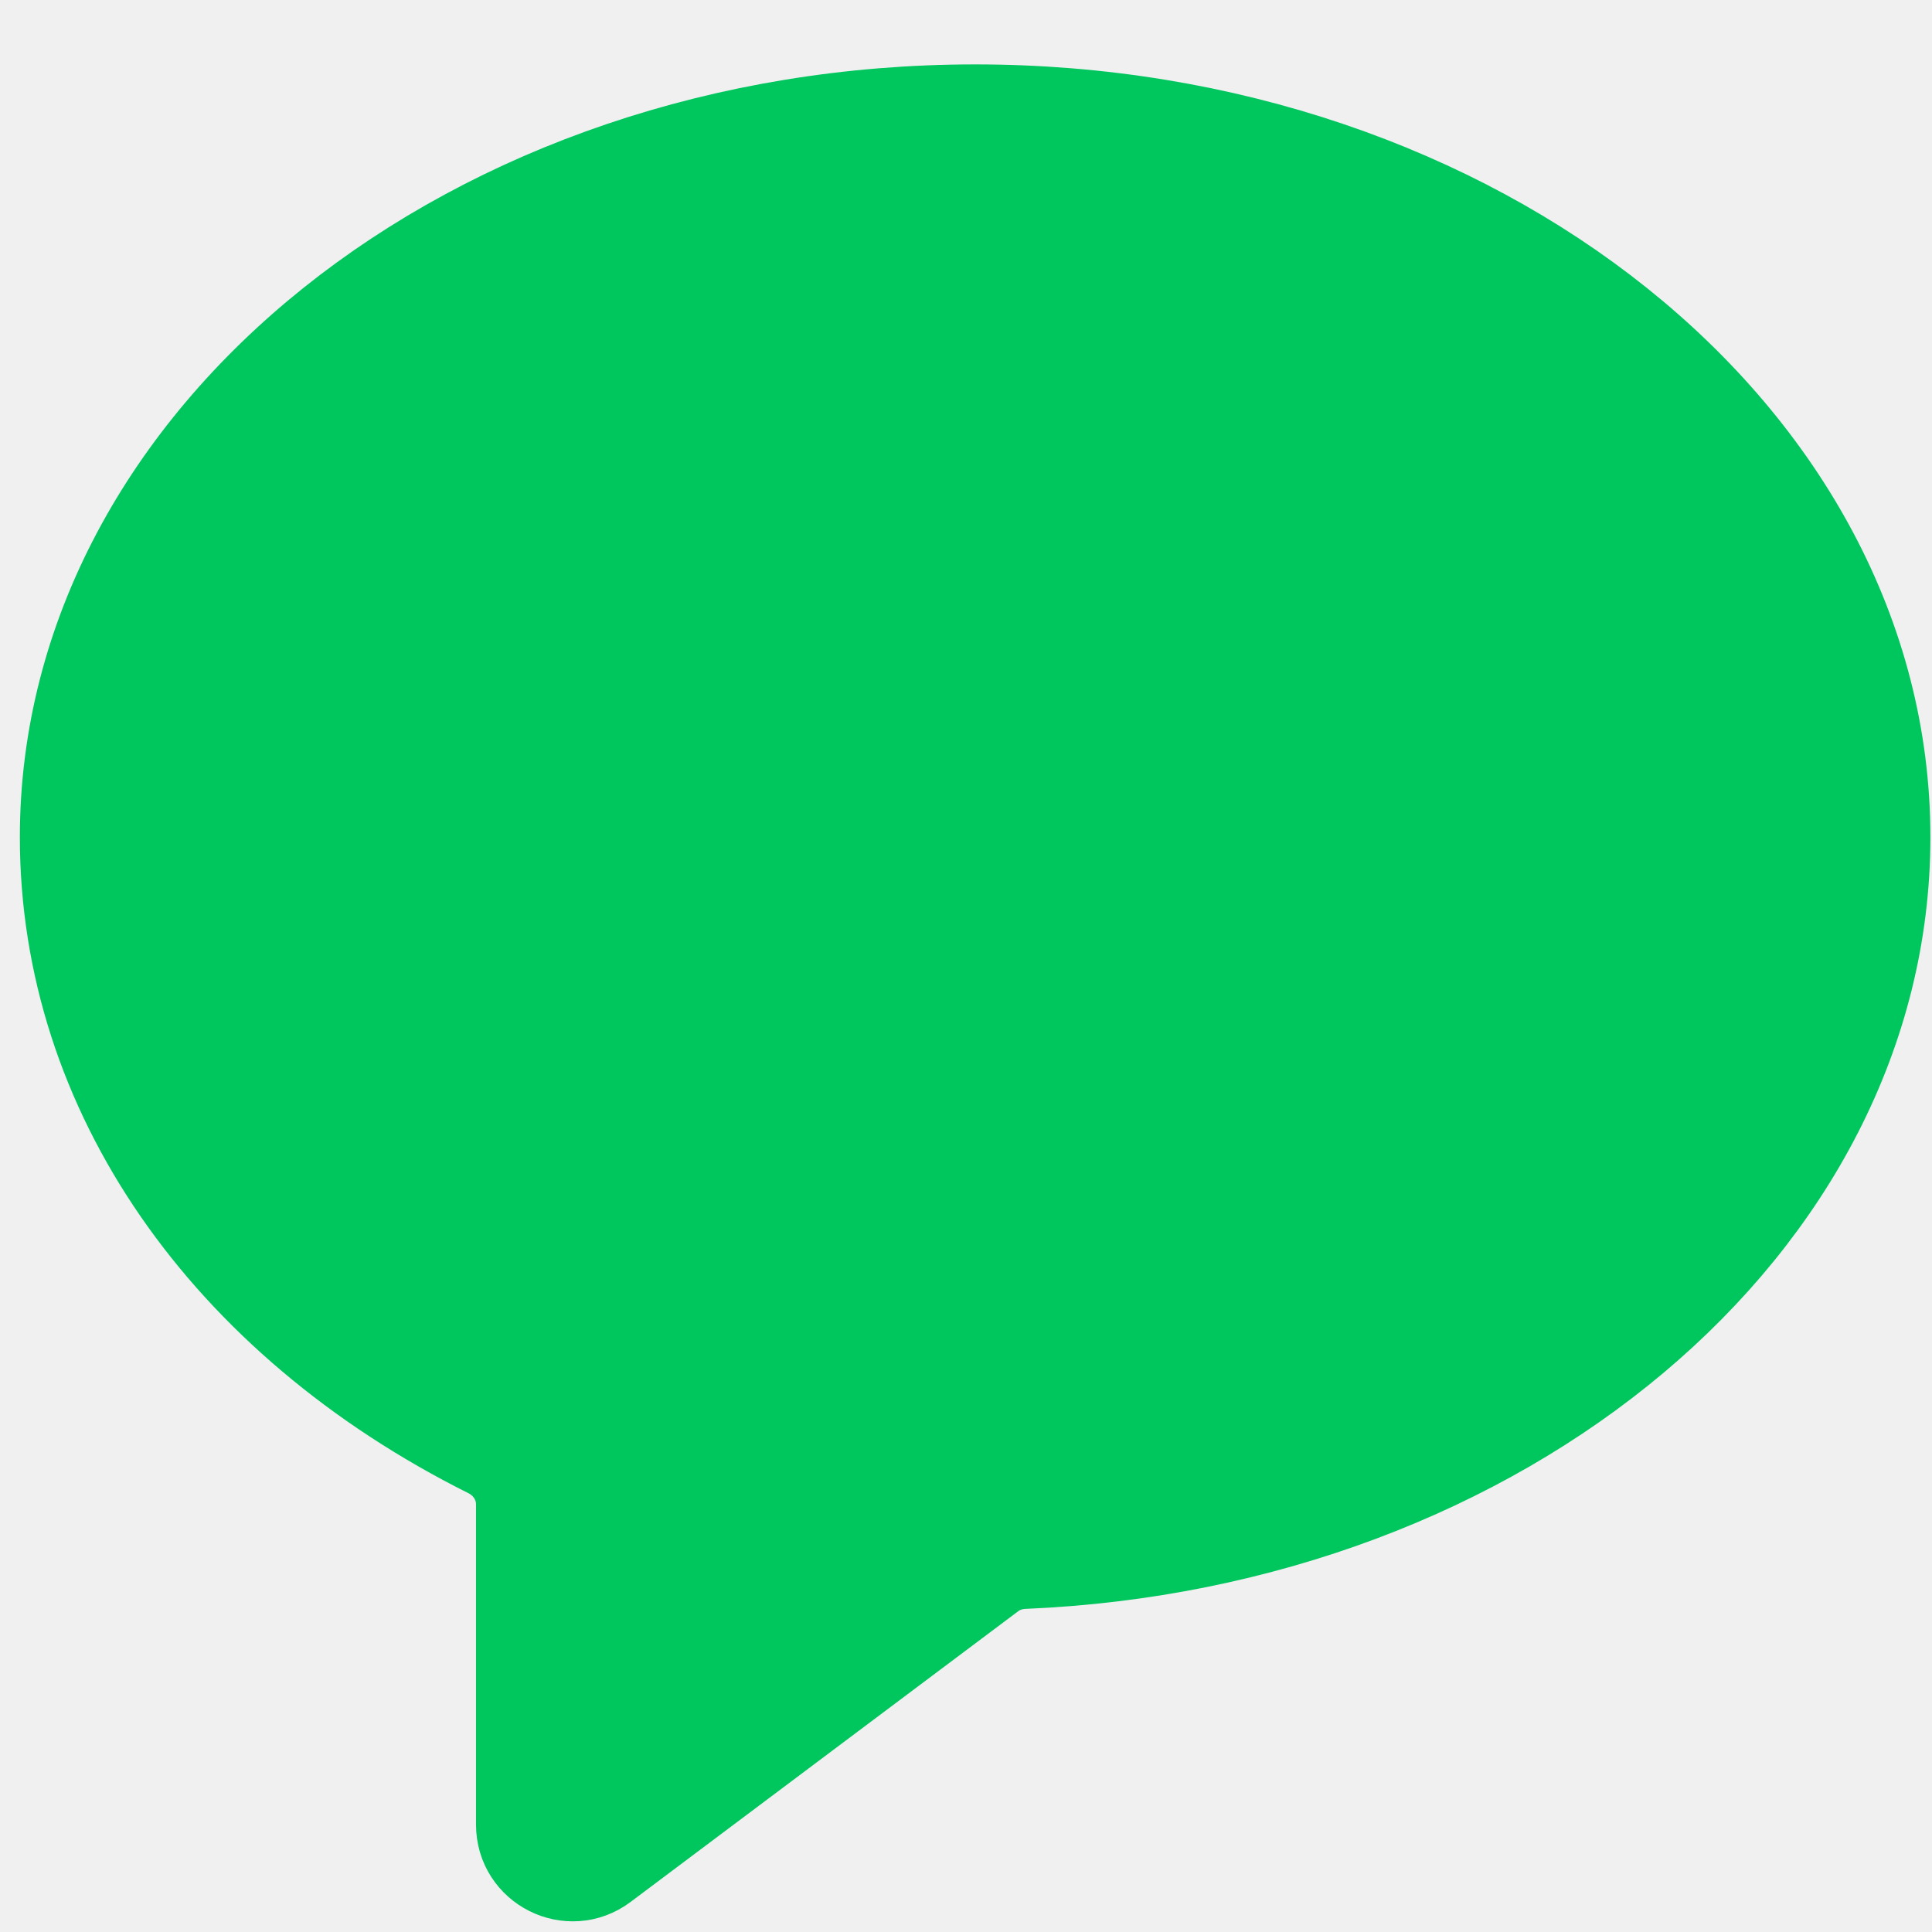
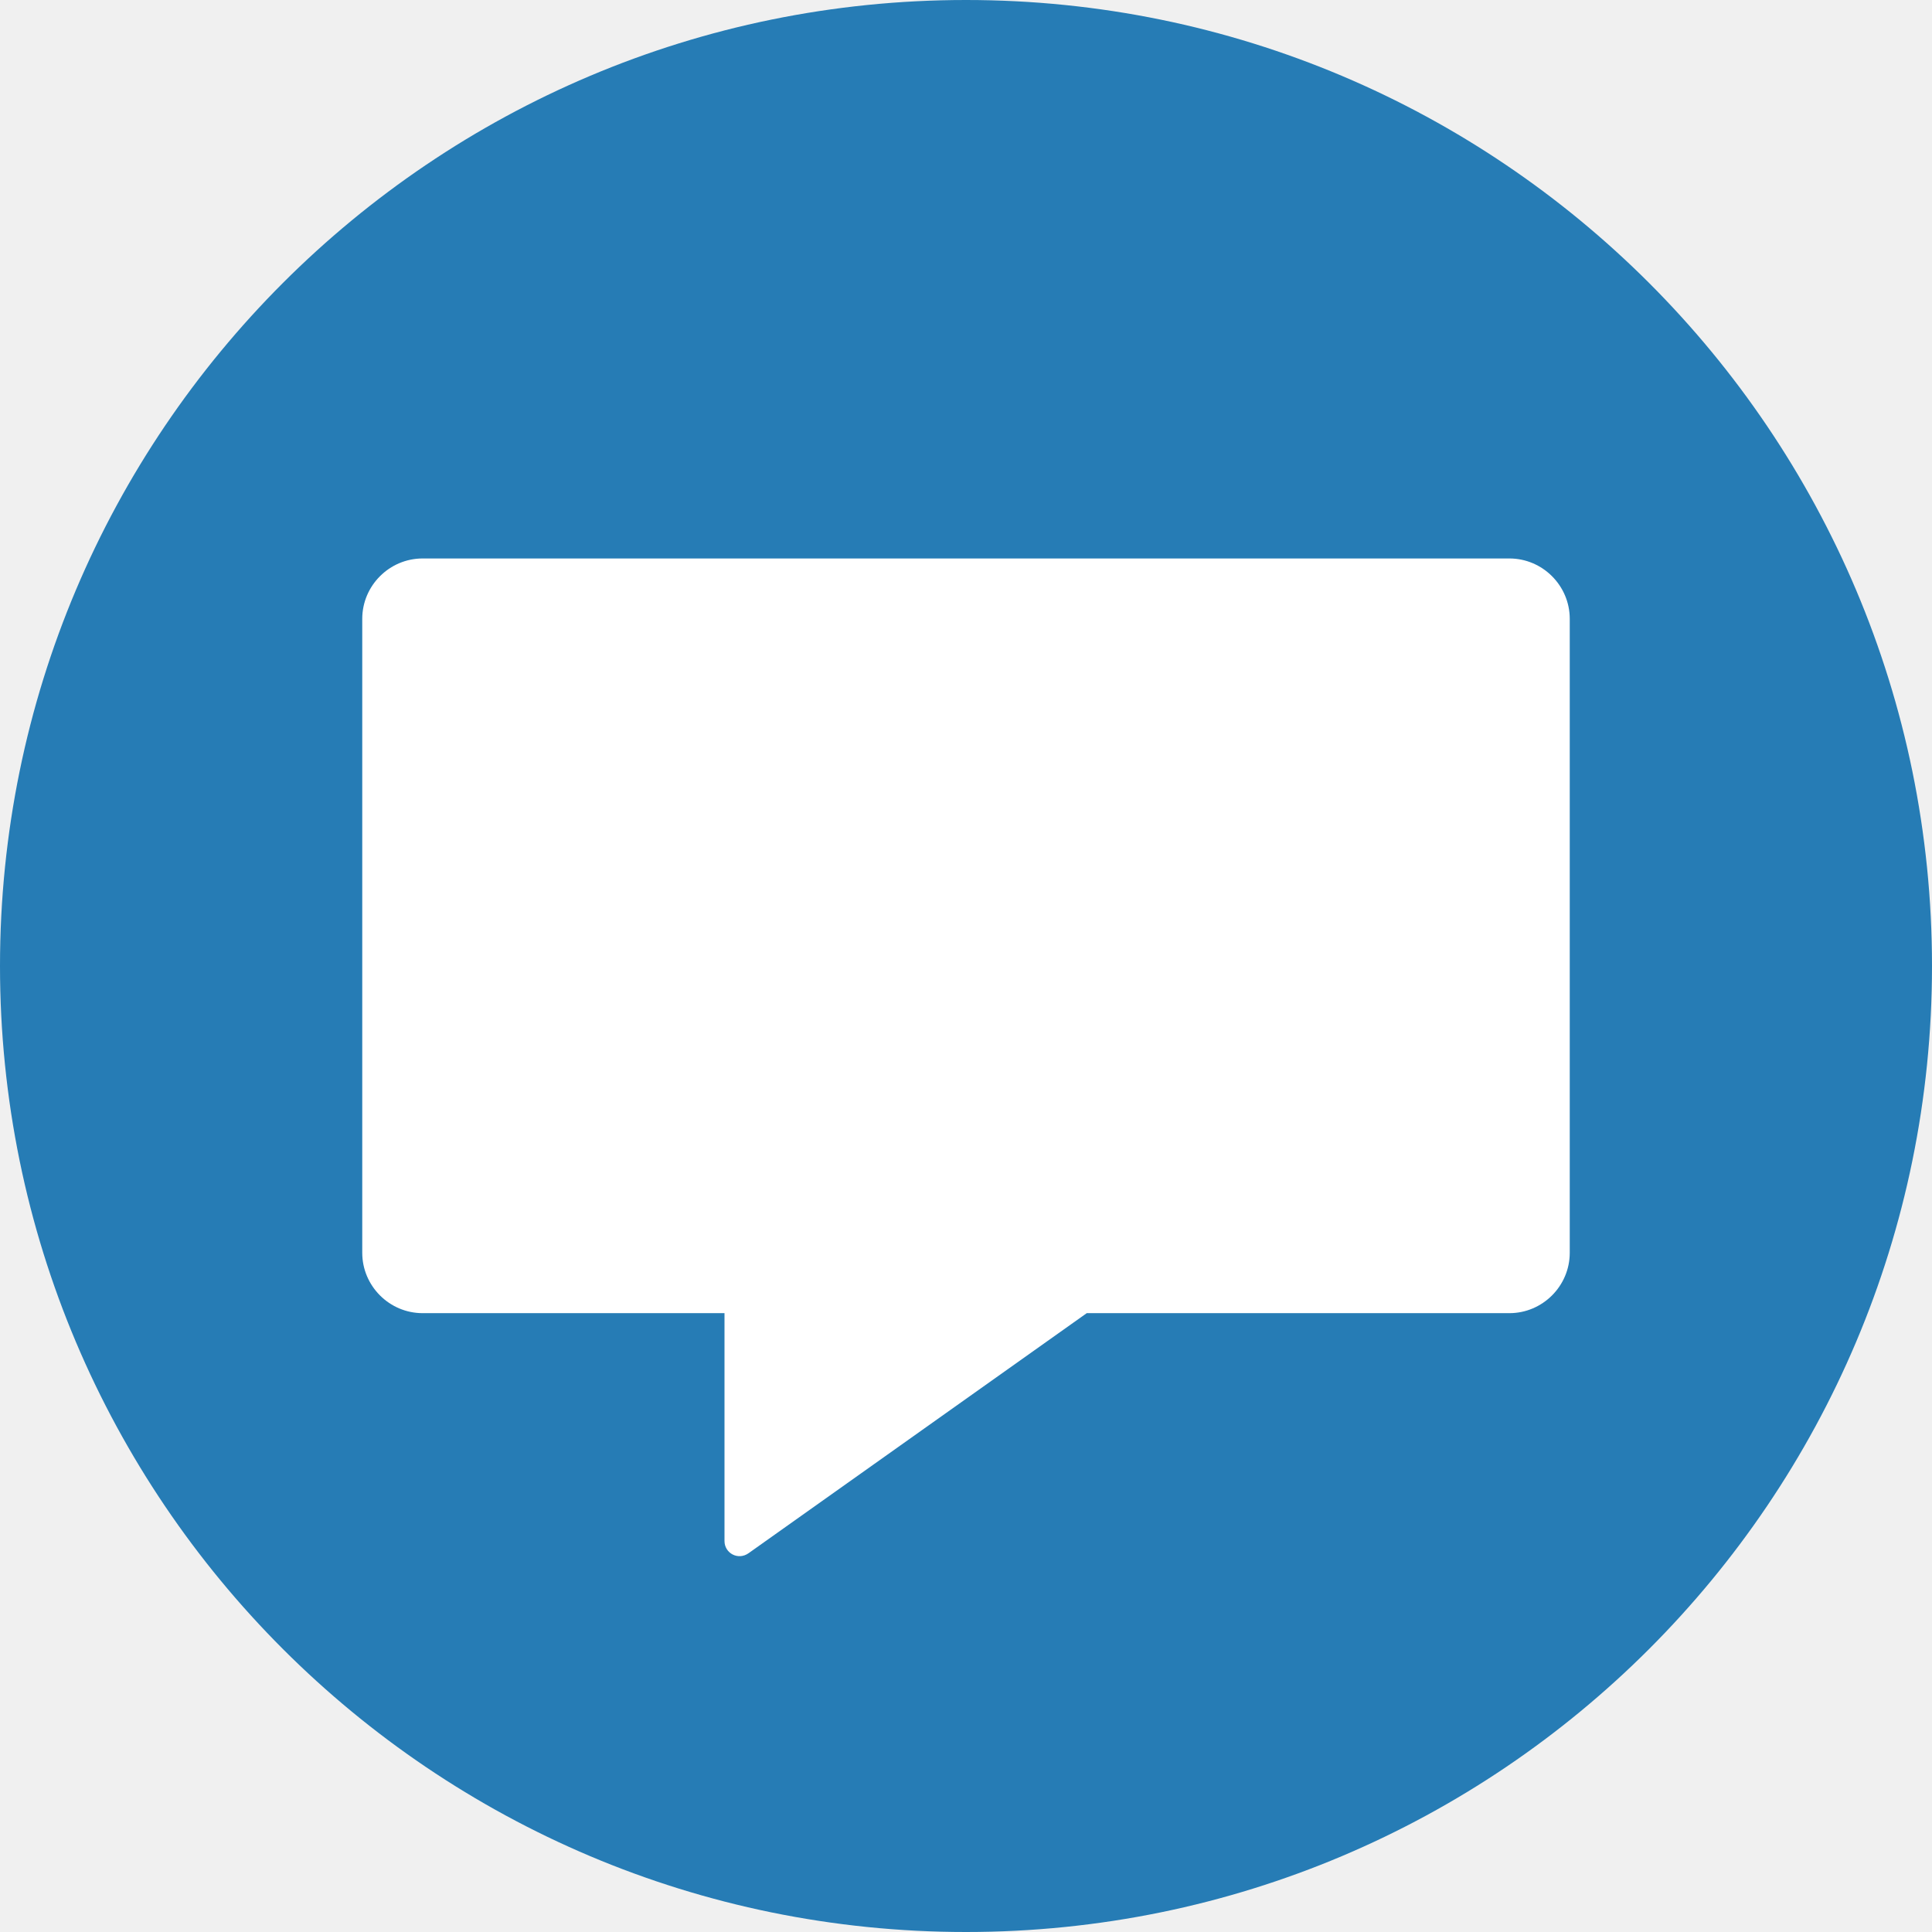
- <svg xmlns="http://www.w3.org/2000/svg" width="18" height="18" viewBox="0 0 18 18" fill="none">
-   <g id="icon message/off">
-     <path id="Vector" d="M0.585 7.8C0.585 4.051 4.398 1 9.085 1C13.772 1 17.585 4.051 17.585 7.8C17.585 11.429 14.013 14.404 9.534 14.59C9.43 14.595 9.329 14.629 9.247 14.691L5.635 17.4C5.305 17.647 4.835 17.412 4.835 17V14.015C4.835 13.819 4.72 13.643 4.545 13.555C2.08 12.323 0.585 10.18 0.585 7.8Z" fill="#00C65E" stroke="#00C65E" stroke-width="0.8" />
-   </g>
+ <svg xmlns="http://www.w3.org/2000/svg" id="Layer_1" style="enable-background:new 0 0 128 128;" version="1.1" viewBox="0 0 128 128" xml:space="preserve">
+   <style type="text/css">
+ 	.st0{fill:#267CB5;}
+ 	.st1{fill:#FFFFFF;}
+ </style>
+   <circle class="st0" cx="64" cy="64" r="64" />
+   <path class="st1" d="M100,37H28c-2.2,0-4,1.8-4,4v42c0,2.2,1.8,4,4,4h20v15.1c0,0.8,0.9,1.3,1.6,0.8L72,87h28c2.2,0,4-1.8,4-4V41  C104,38.8,102.2,37,100,37z" />
</svg>
